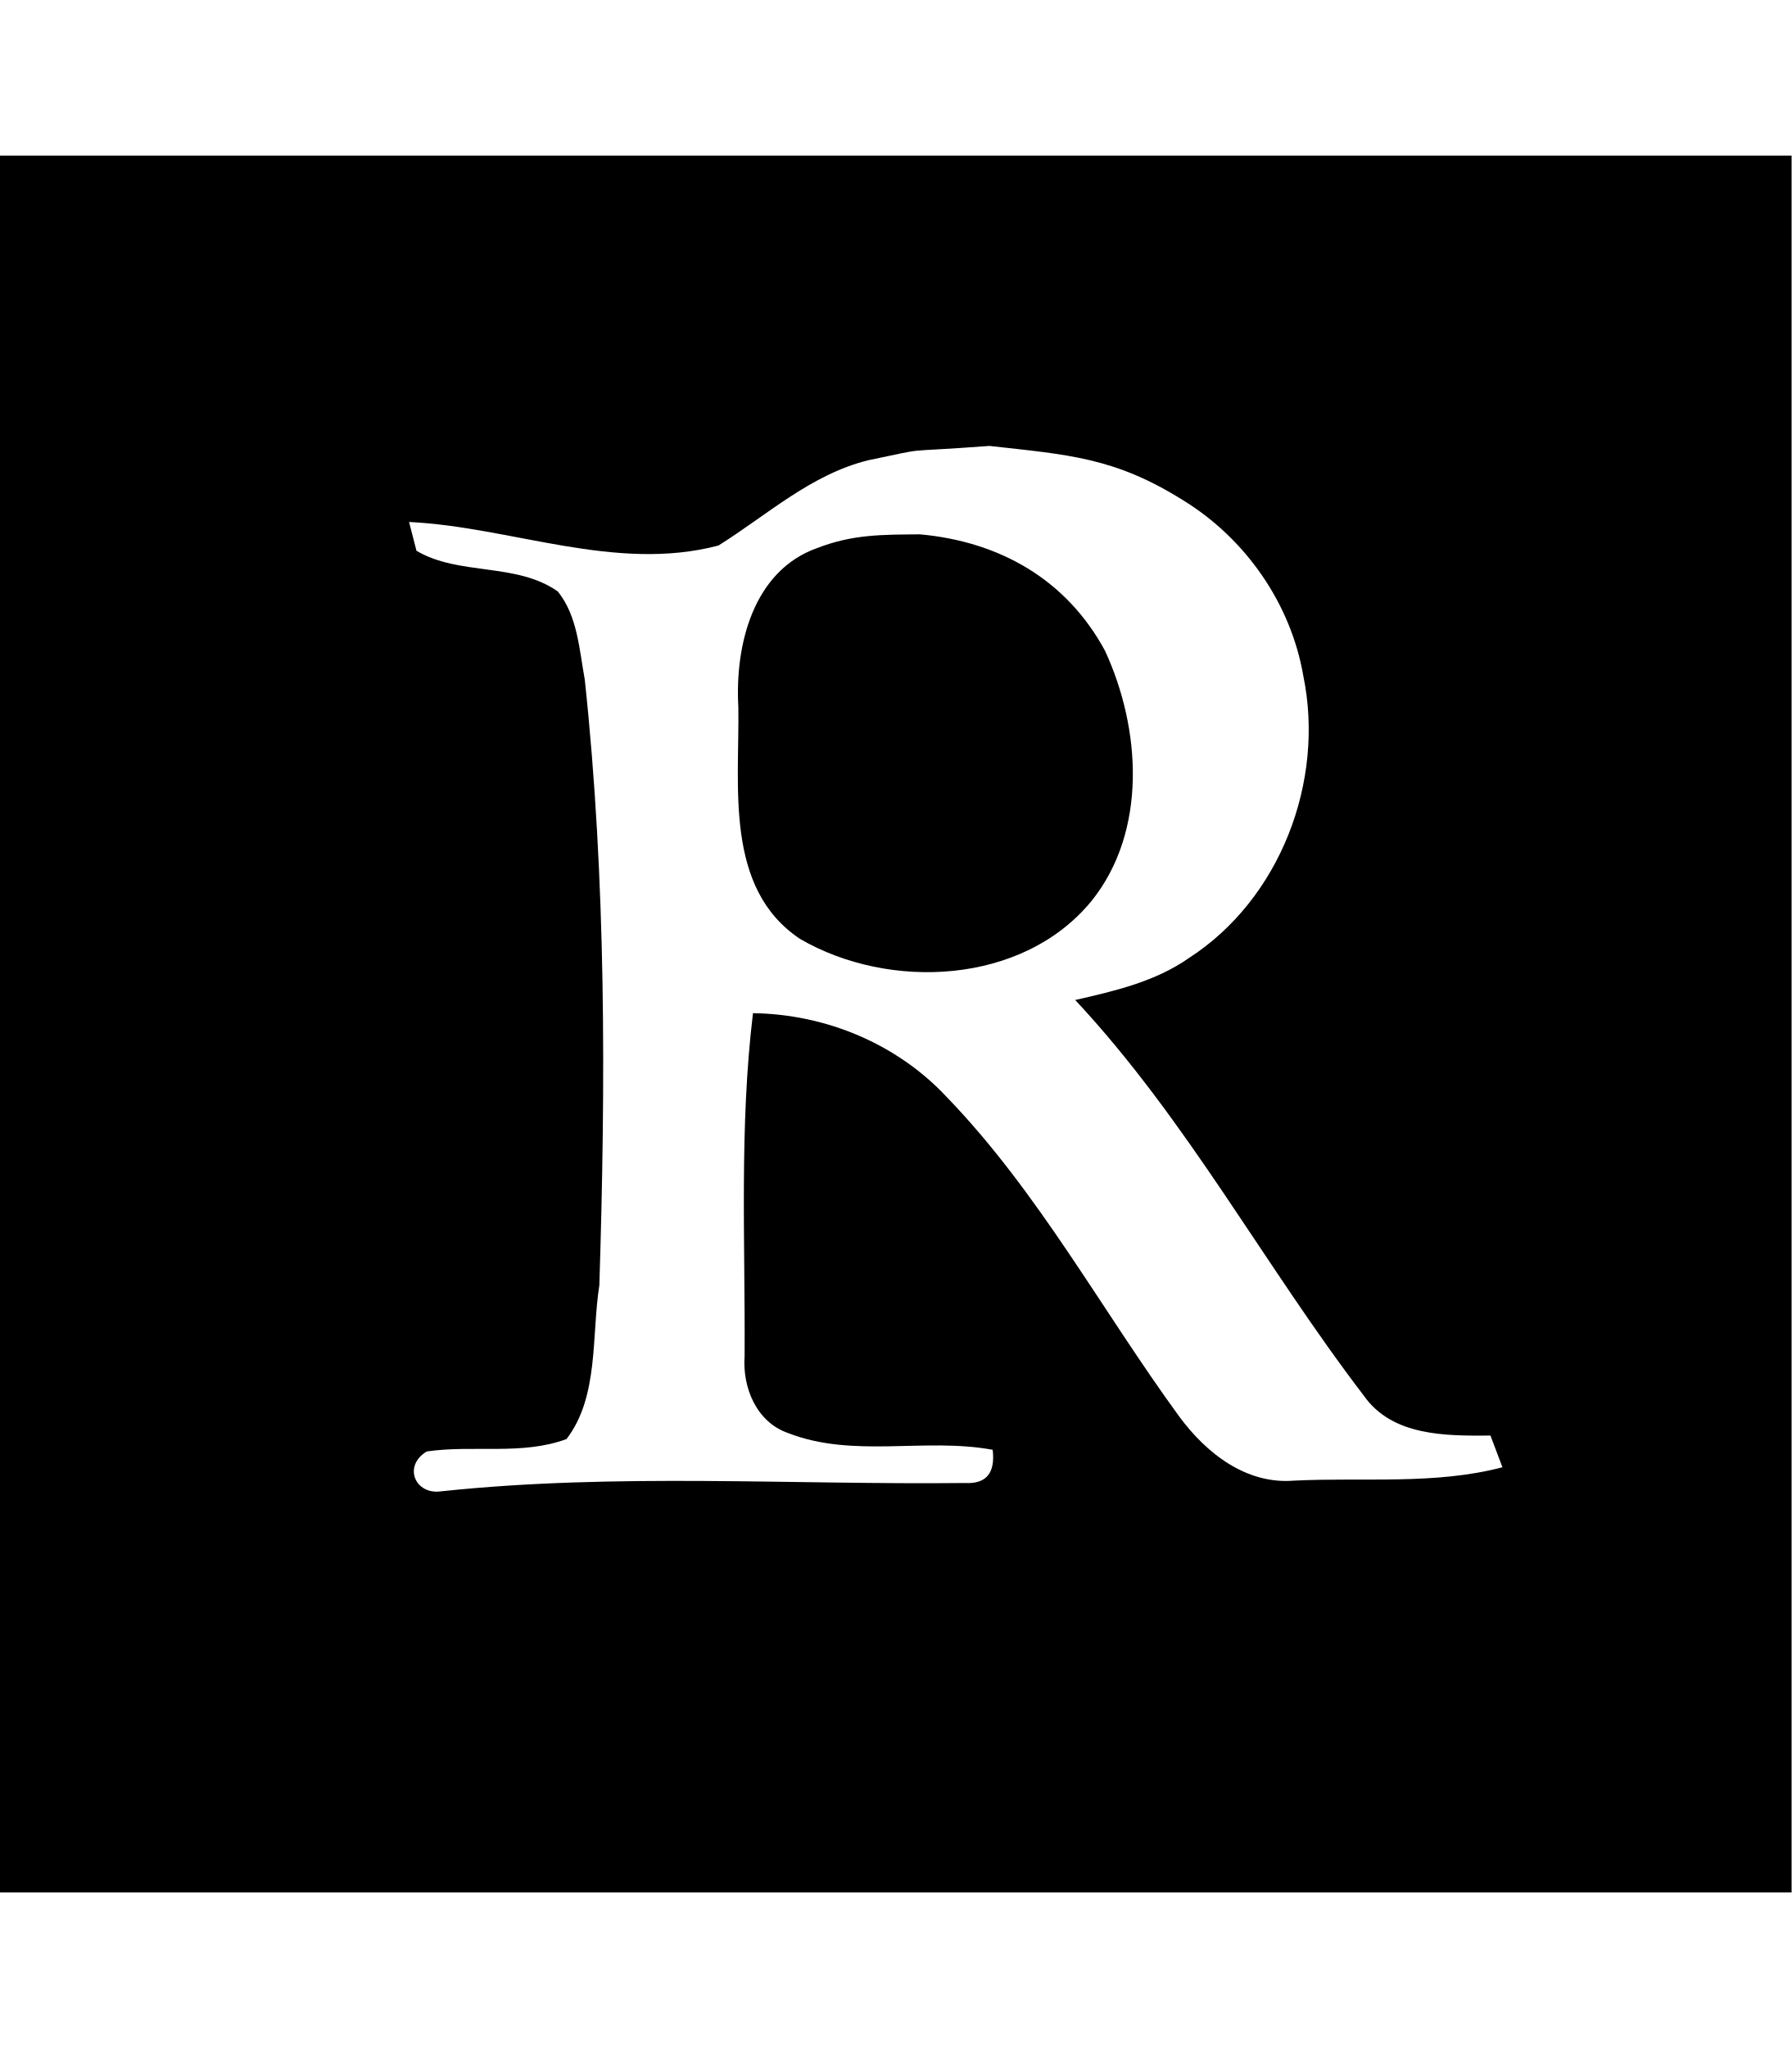
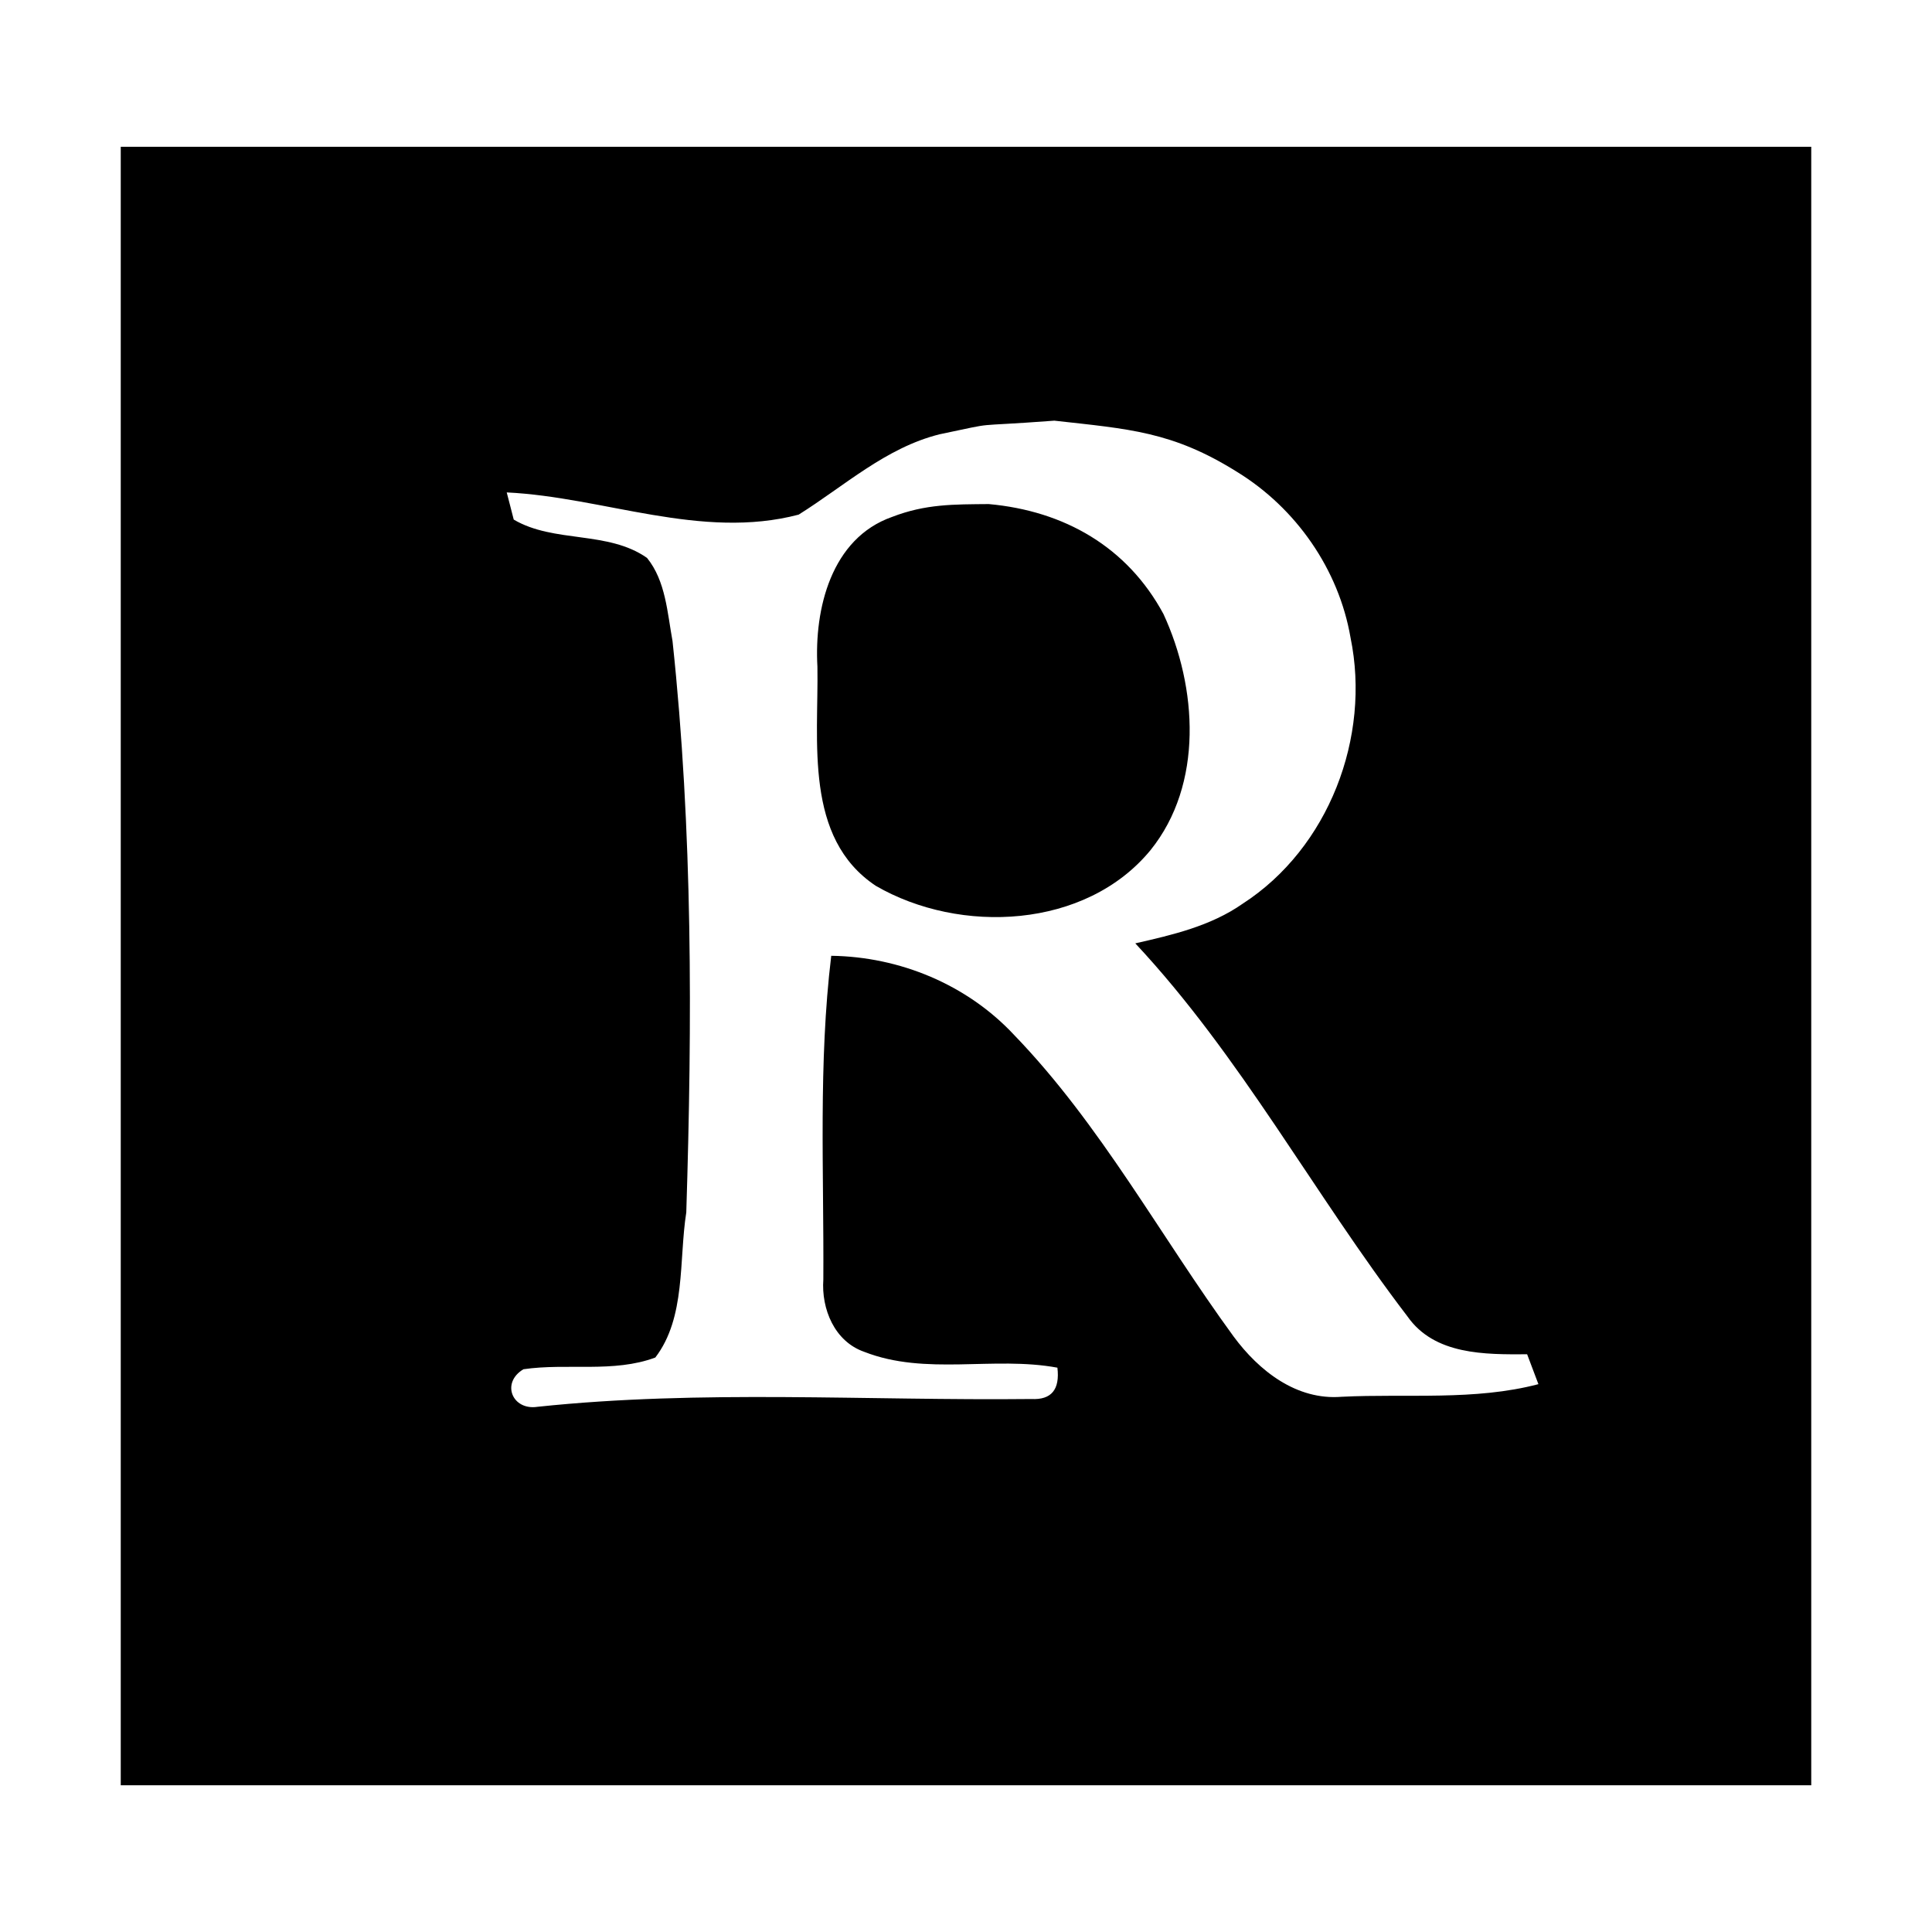
- <svg xmlns="http://www.w3.org/2000/svg" version="1.1" width="28" height="32" viewBox="0 0 28 32">
+ <svg xmlns="http://www.w3.org/2000/svg" version="1.1" width="32" height="32" viewBox="0 0 28 32">
  <path d="M28 2.431v27.139h-28v-27.139h28zM15.458 6.968c-1.485 0.111-0.857 0.009-1.895 0.225-0.892 0.222-1.577 0.857-2.335 1.331-1.615 0.424-3.229-0.291-4.835-0.368 0.028 0.112 0.088 0.336 0.116 0.45 0.668 0.394 1.559 0.179 2.208 0.635 0.31 0.383 0.336 0.909 0.422 1.376 0.336 3.14 0.327 6.309 0.228 9.464-0.125 0.793-0.004 1.74-0.513 2.404-0.694 0.258-1.462 0.088-2.184 0.194-0.377 0.224-0.185 0.687 0.233 0.622 2.718-0.287 5.454-0.099 8.18-0.129 0.332 0.017 0.474-0.157 0.431-0.519-1.060-0.196-2.178 0.138-3.201-0.263-0.491-0.172-0.711-0.709-0.676-1.198 0.011-1.786-0.084-3.584 0.131-5.361 1.135 0.015 2.249 0.476 3.028 1.31 1.437 1.488 2.423 3.334 3.636 4.995 0.42 0.569 1.042 1.060 1.79 0.999 1.083-0.054 2.201 0.069 3.259-0.209-0.047-0.125-0.14-0.37-0.187-0.495-0.698 0.004-1.534 0.013-1.982-0.627-1.549-2.025-2.761-4.31-4.508-6.179 0.616-0.14 1.251-0.287 1.779-0.657 1.424-0.92 2.126-2.759 1.786-4.407-0.194-1.129-0.902-2.145-1.878-2.744-1.073-0.672-1.791-0.711-3.033-0.85zM14.377 8.349c1.248 0.113 2.292 0.707 2.893 1.82 0.562 1.215 0.666 2.819-0.213 3.911-1.073 1.307-3.158 1.4-4.551 0.592-1.193-0.793-0.946-2.395-0.967-3.629-0.054-0.956 0.228-2.126 1.236-2.481 0.556-0.215 1.020-0.208 1.602-0.213z" />
</svg>
